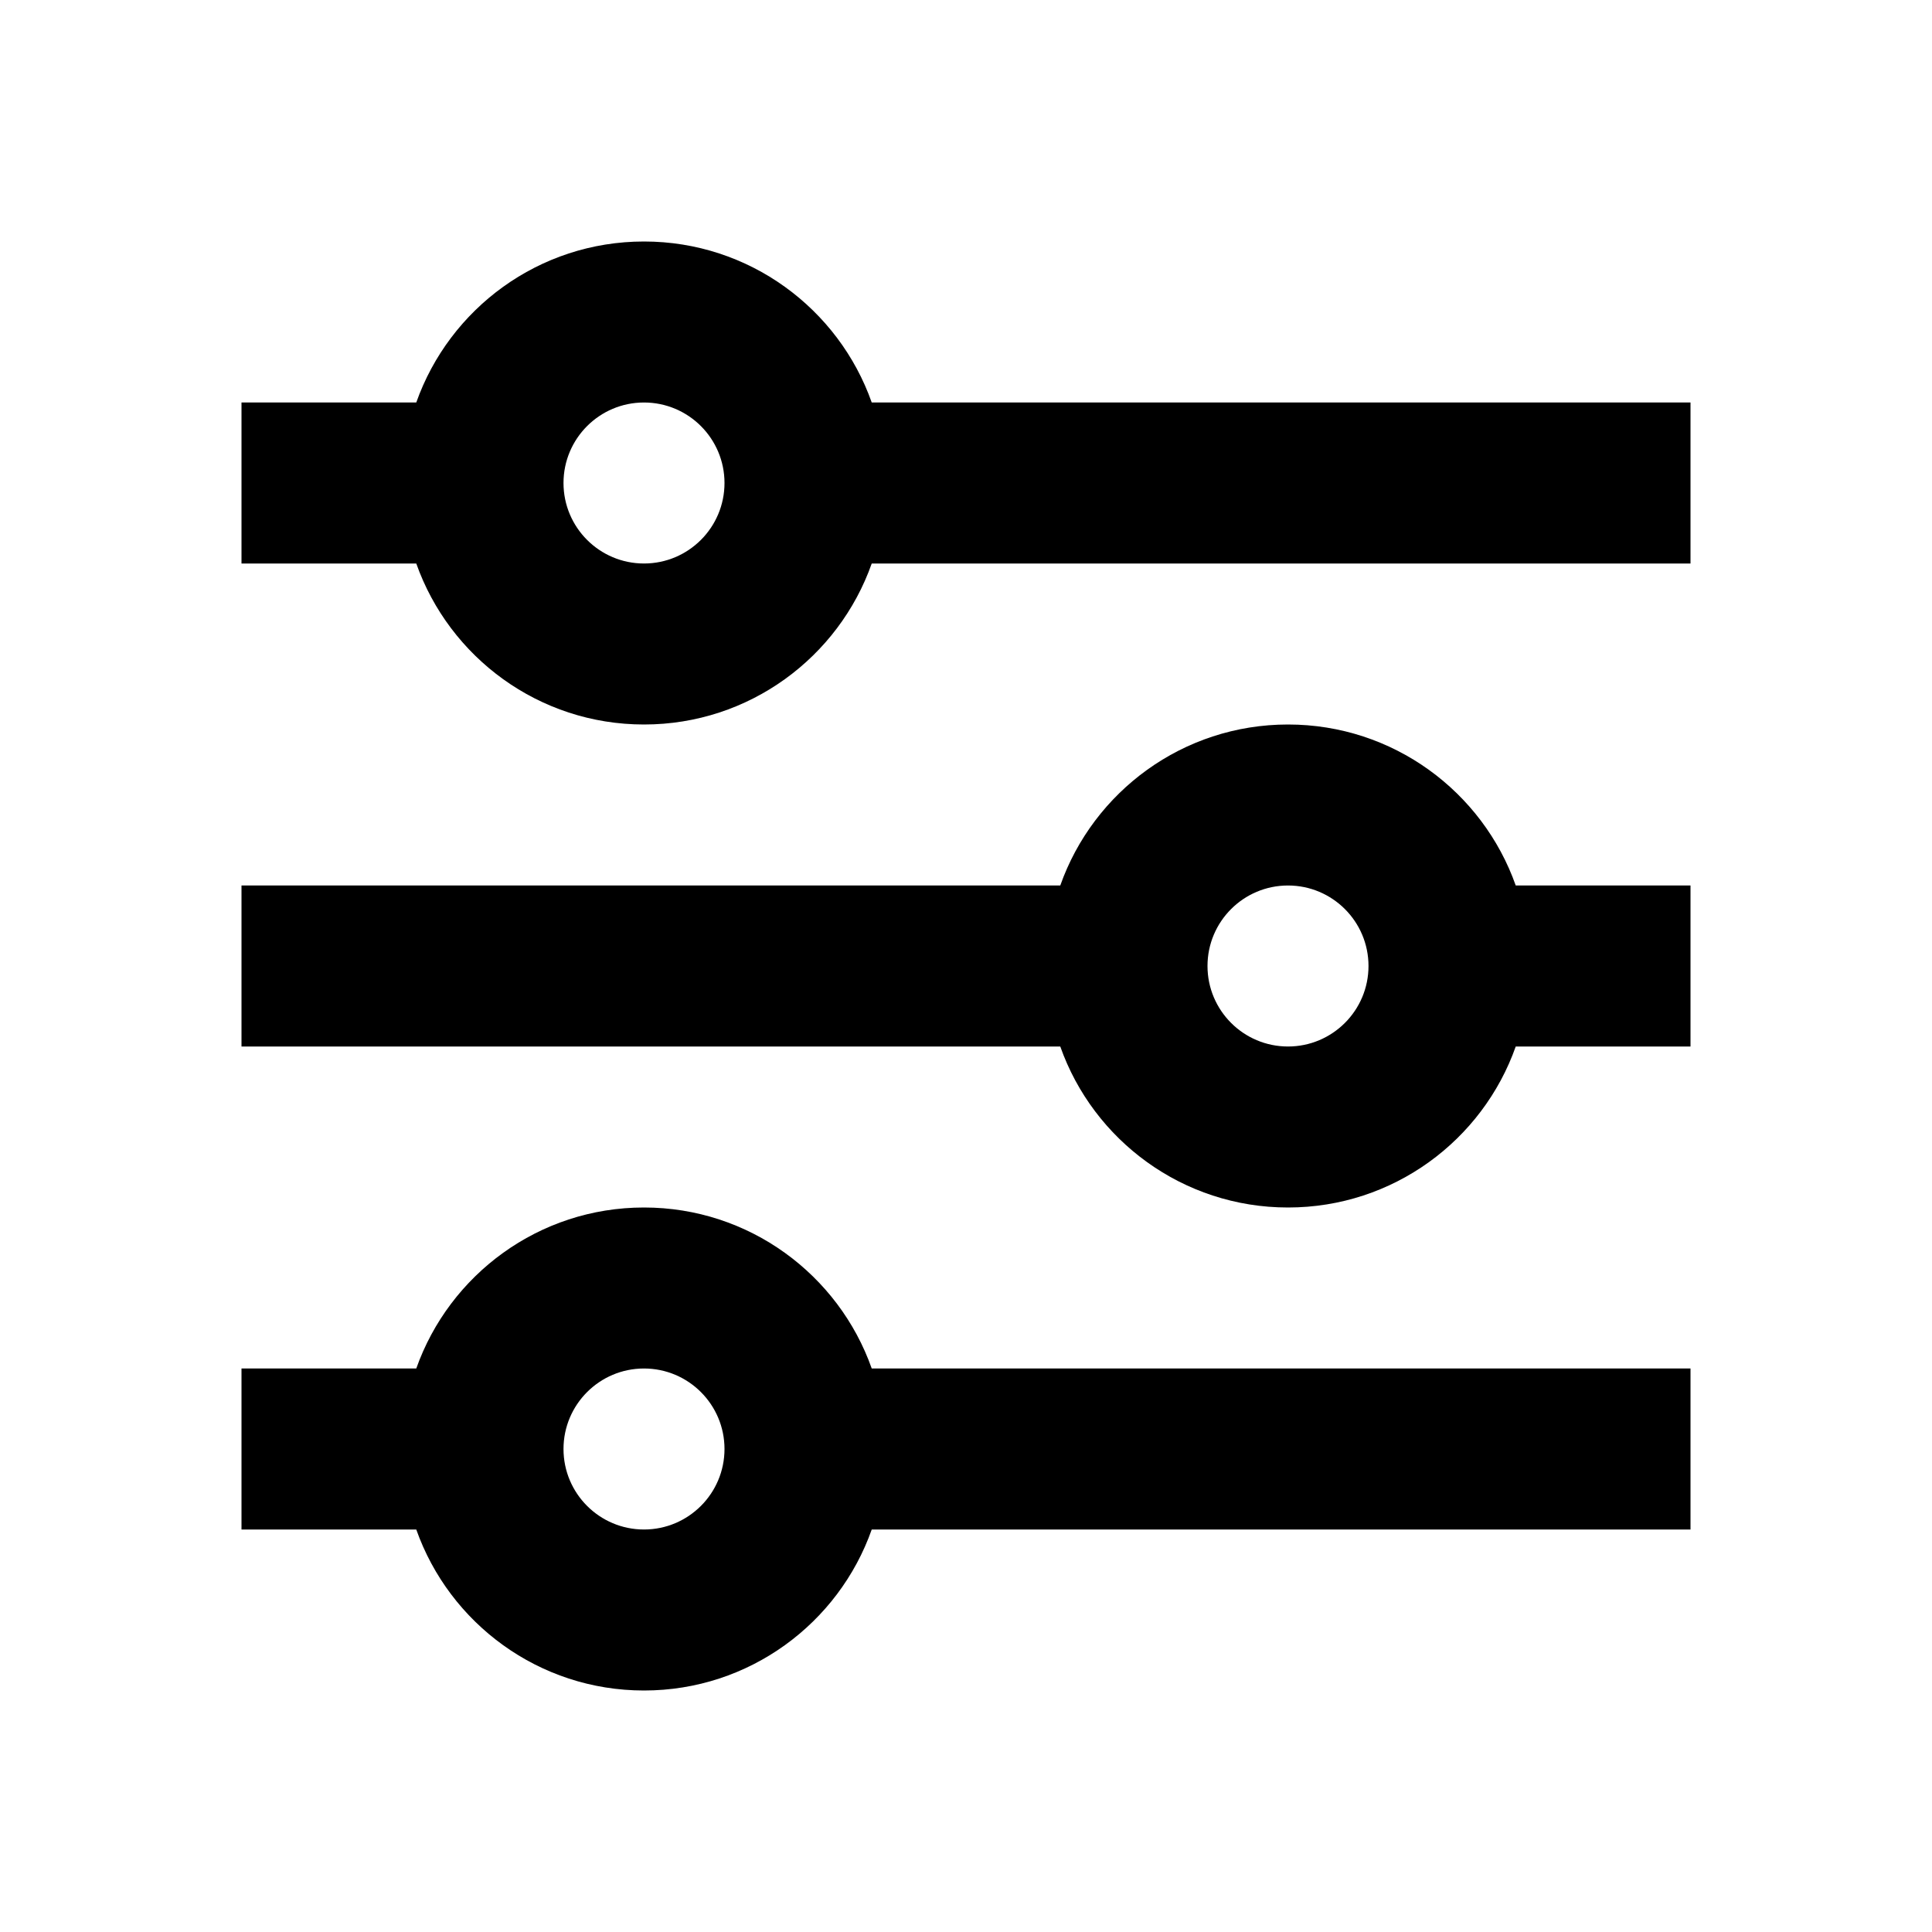
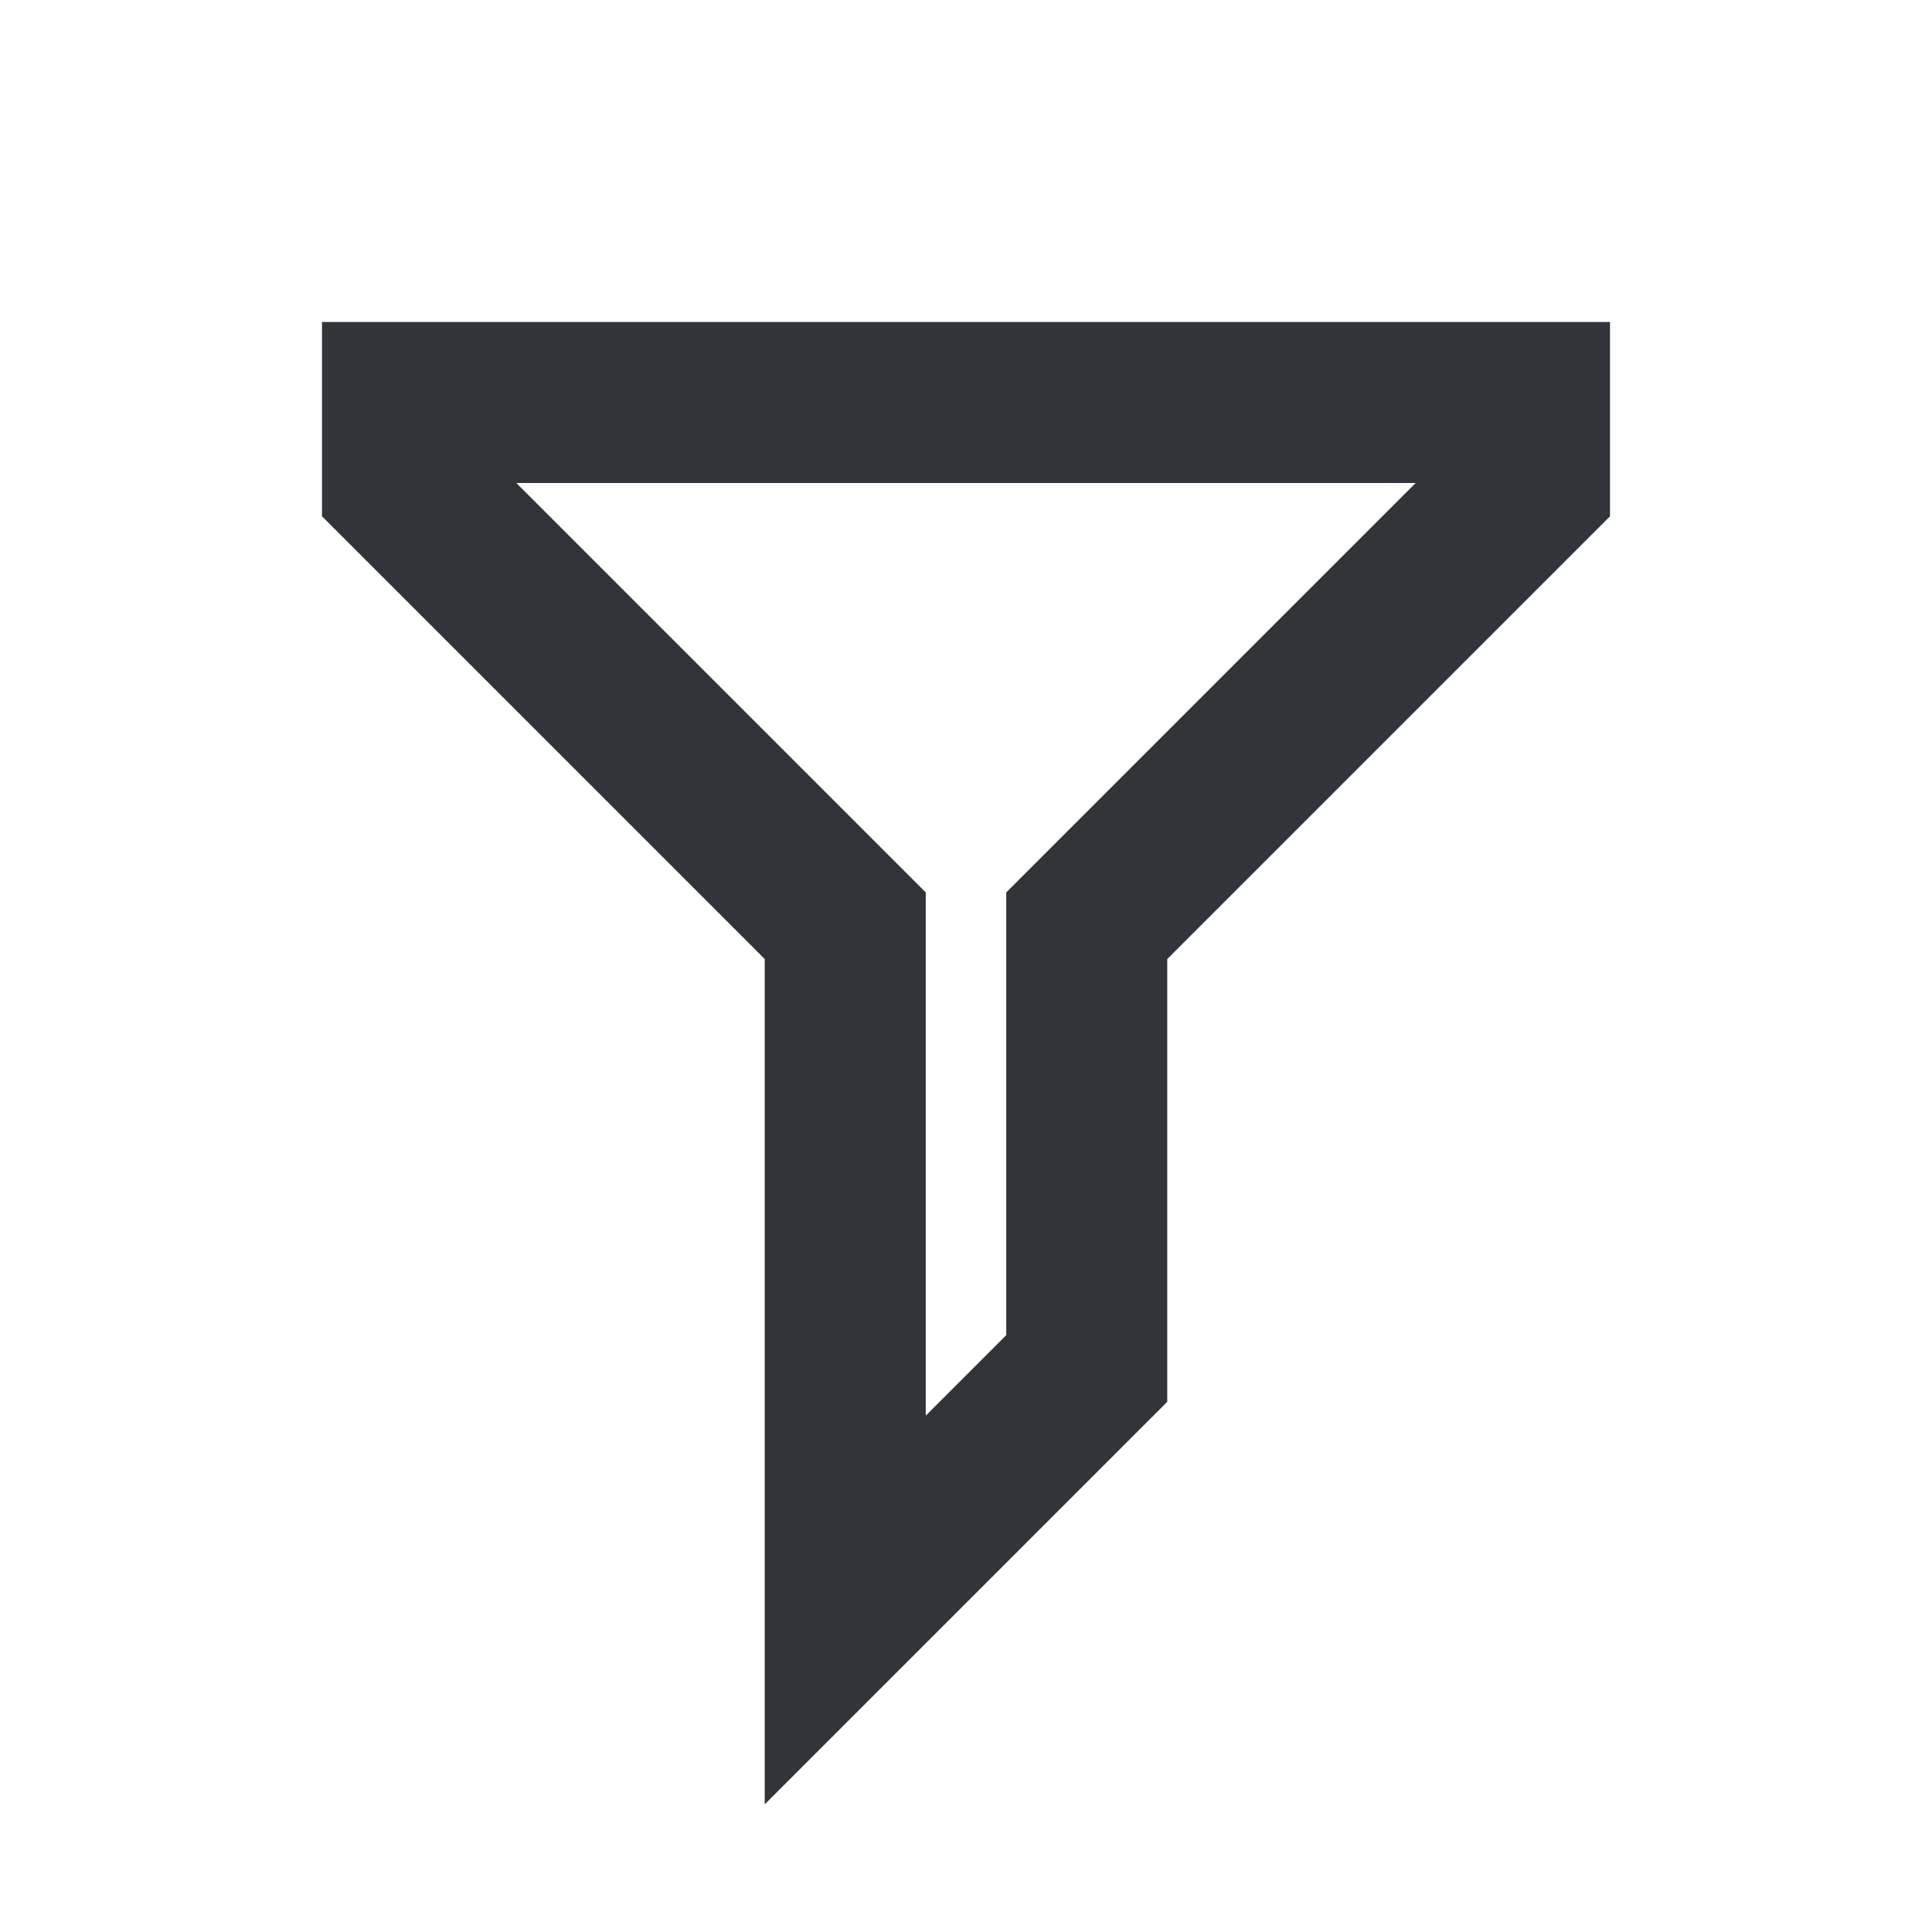
<svg xmlns="http://www.w3.org/2000/svg" width="24" height="24" viewBox="0 0 24 24" fill="none">
-   <path fill-rule="evenodd" clip-rule="evenodd" d="M8 7C8.552 7 9 6.552 9 6C9 5.448 8.552 5 8 5C7.448 5 7 5.448 7 6C7 6.552 7.448 7 8 7ZM8 9C9.306 9 10.418 8.165 10.829 7H21V5H10.829C10.418 3.835 9.306 3 8 3C6.694 3 5.583 3.835 5.171 5H3V7H5.171C5.583 8.165 6.694 9 8 9ZM15 12C15 11.448 15.448 11 16 11C16.552 11 17 11.448 17 12C17 12.552 16.552 13 16 13C15.448 13 15 12.552 15 12ZM13.171 11C13.582 9.835 14.694 9 16 9C17.306 9 18.418 9.835 18.829 11H21V13H18.829C18.418 14.165 17.306 15 16 15C14.694 15 13.582 14.165 13.171 13L3 13V11L13.171 11ZM9 18C9 18.552 8.552 19 8 19C7.448 19 7 18.552 7 18C7 17.448 7.448 17 8 17C8.552 17 9 17.448 9 18ZM10.829 19C10.418 20.165 9.306 21 8 21C6.694 21 5.583 20.165 5.171 19H3V17H5.171C5.583 15.835 6.694 15 8 15C9.306 15 10.418 15.835 10.829 17H21V19H10.829Z" fill="currentColor" />
+   <path fill-rule="evenodd" clip-rule="evenodd" d="M4 4H20V6.414L14.5 11.914V17.414L9.5 22.414V11.914L4 6.414V4ZM6.414 6L11.5 11.086V17.586L12.5 16.586V11.086L17.586 6H6.414Z" fill="#313438" />
</svg>
